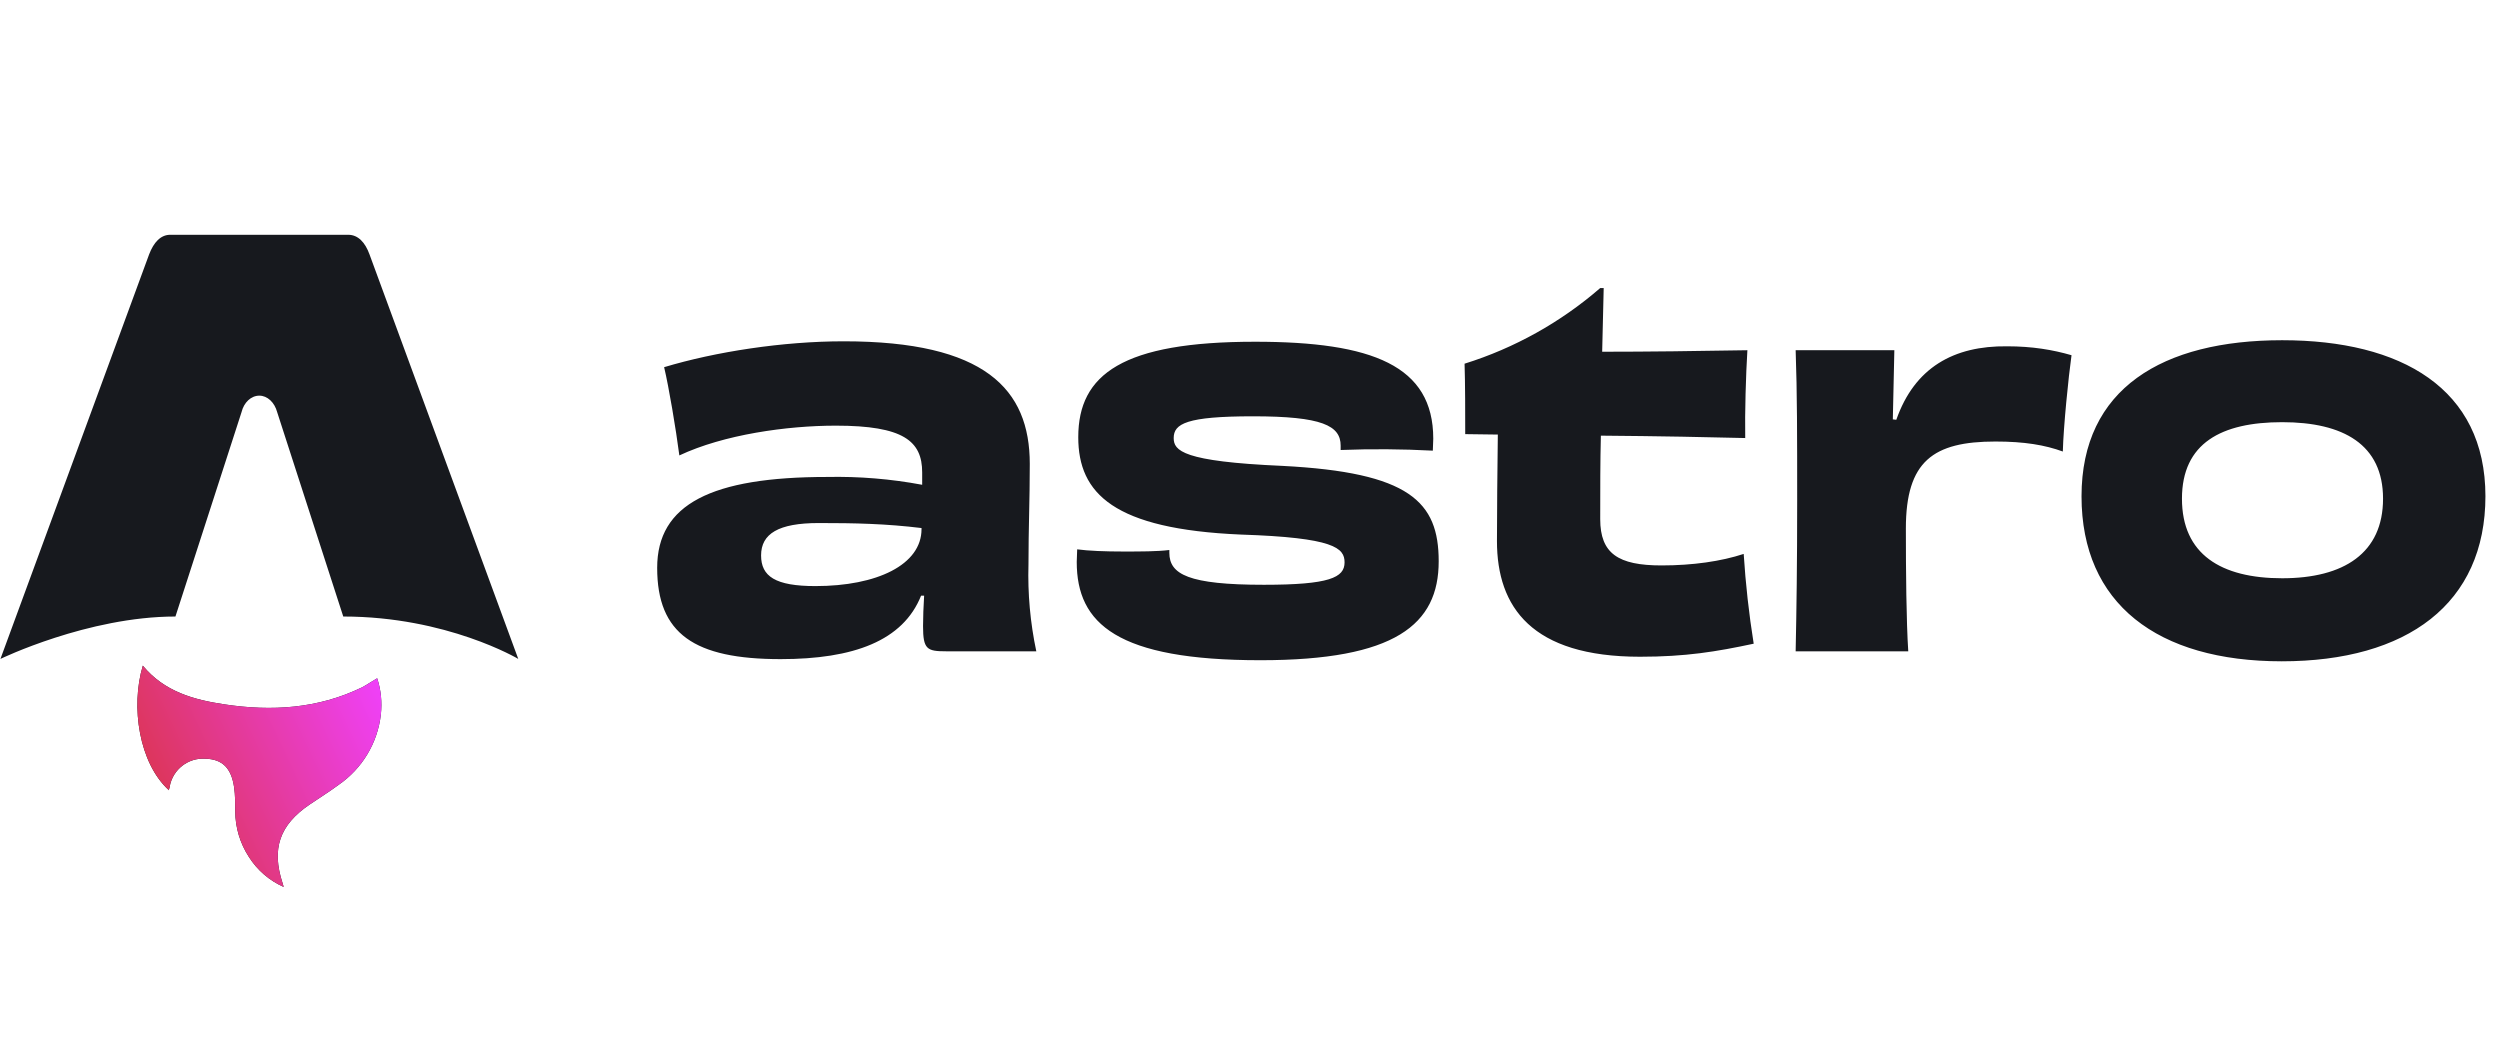
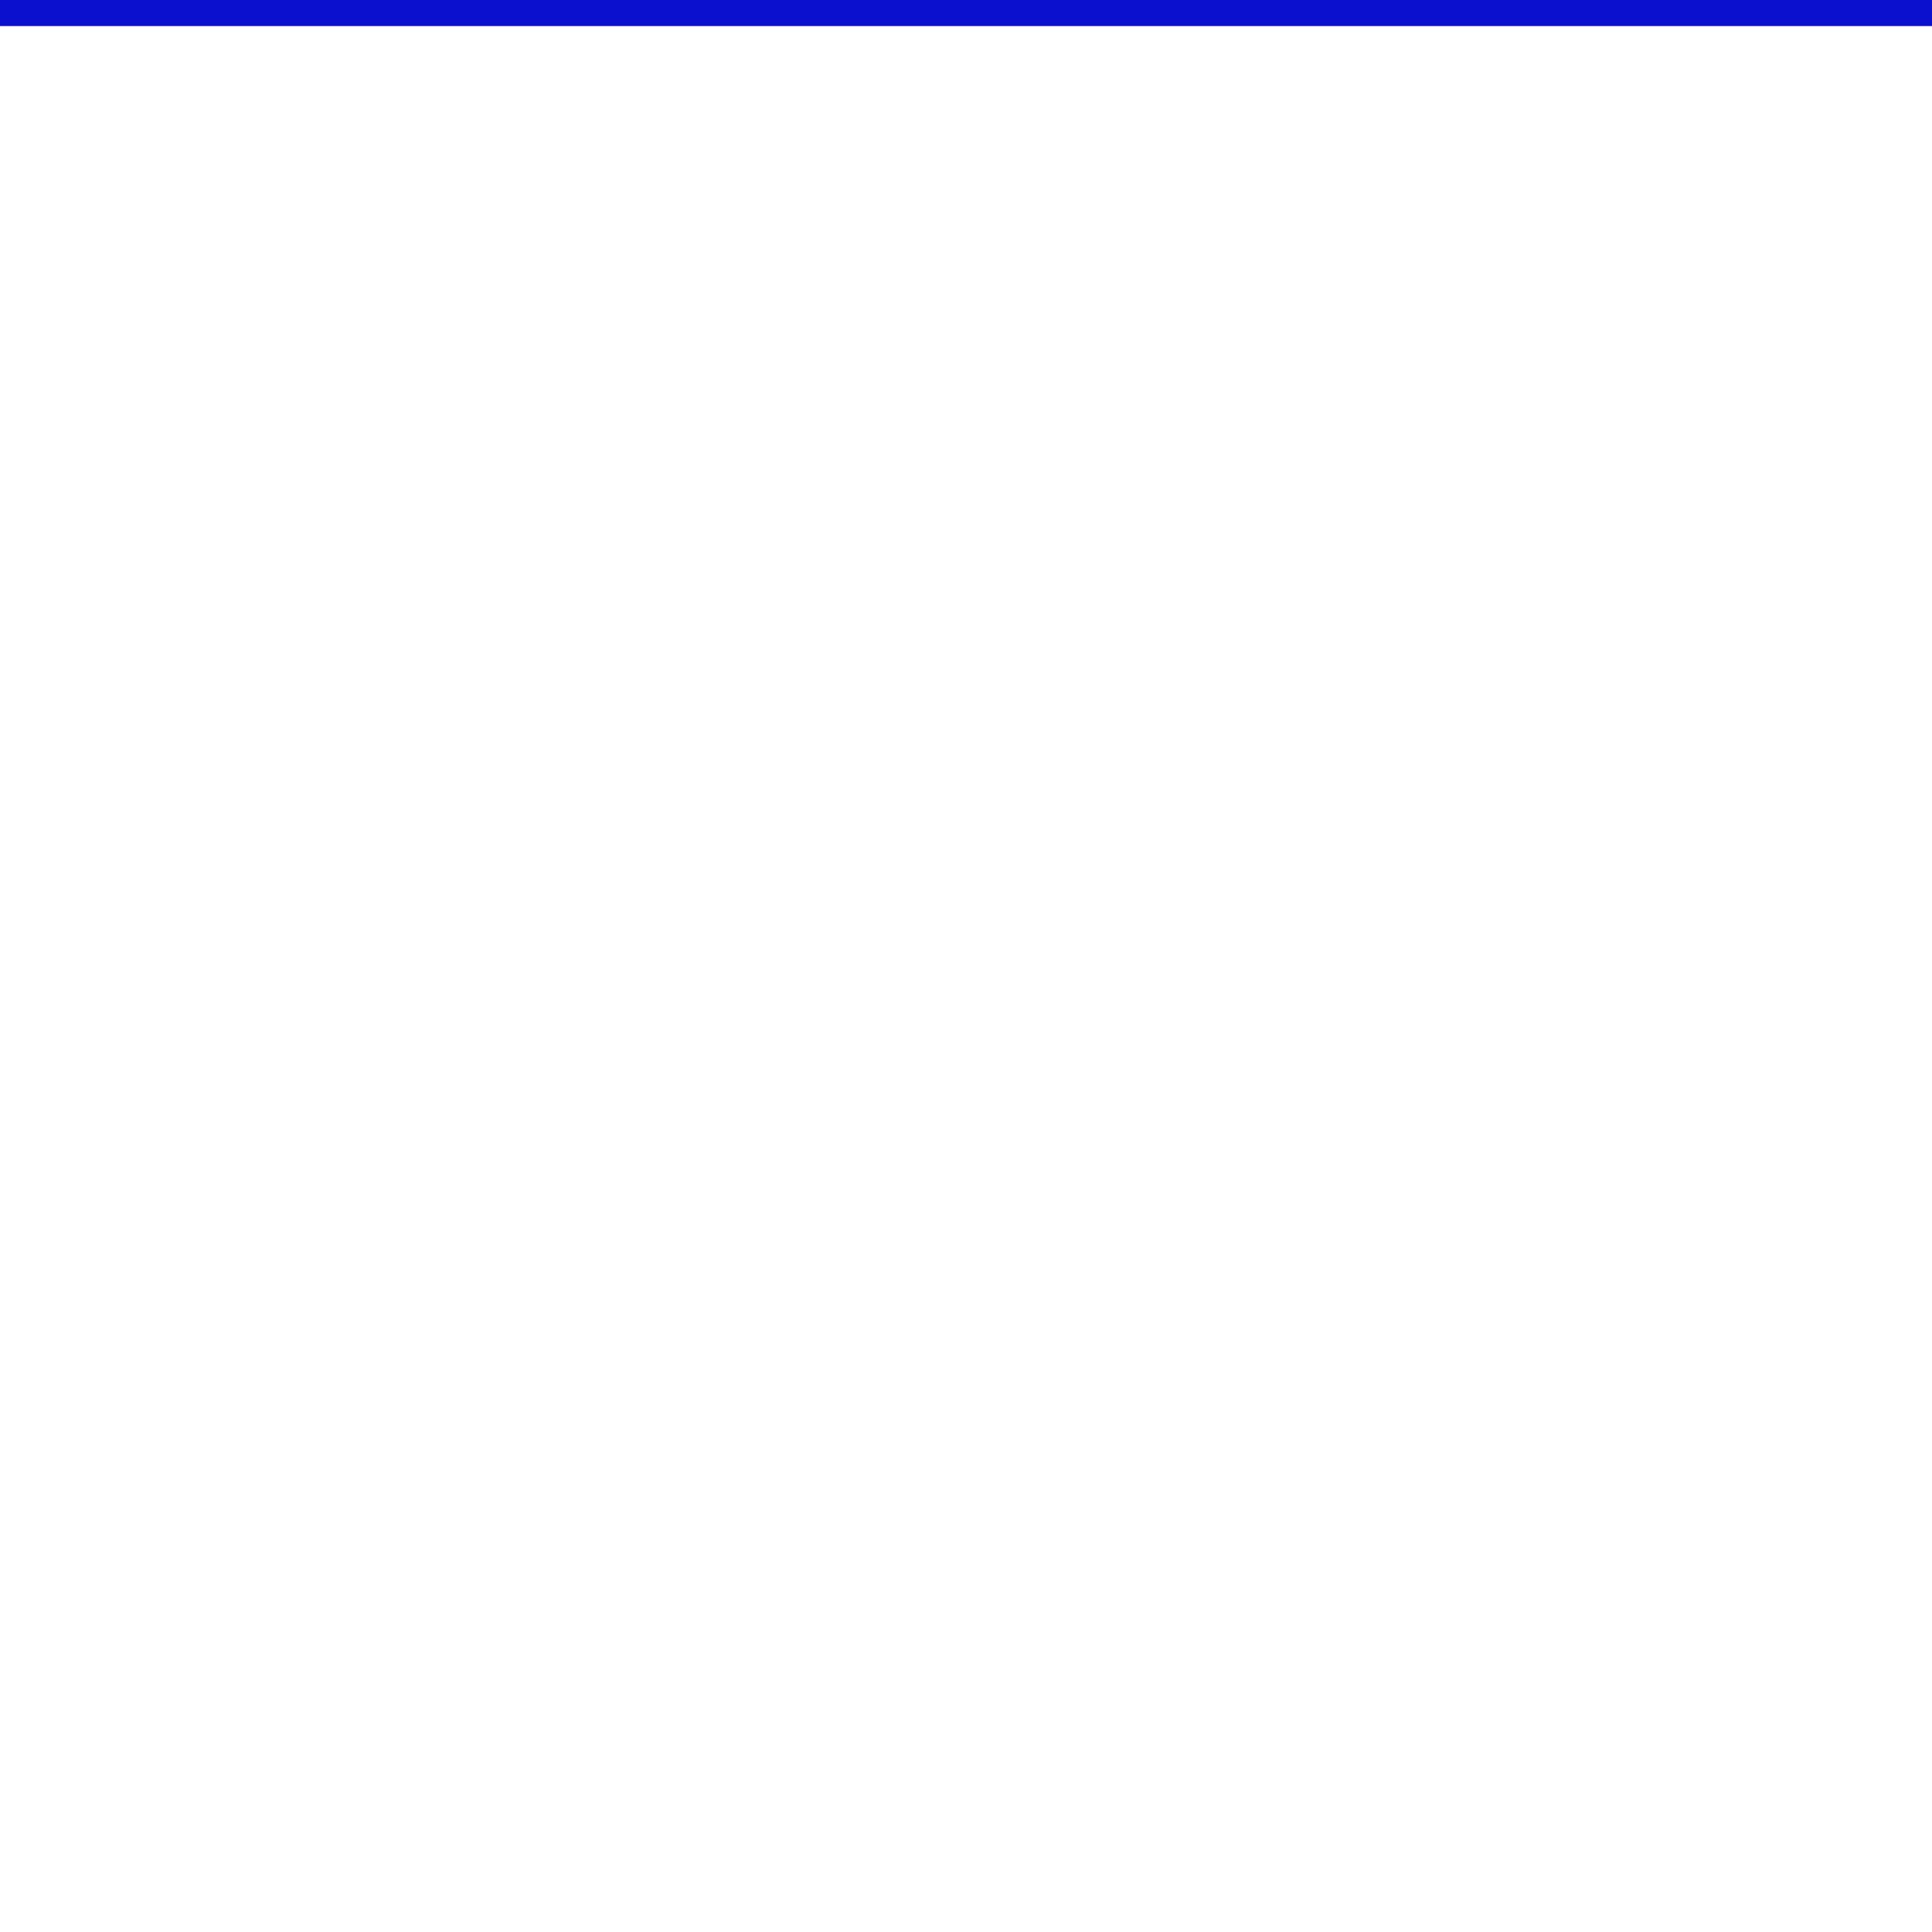
- <svg xmlns="http://www.w3.org/2000/svg" fill="none" width="115" height="48">
-   <path fill="#17191E" d="M7.77 36.35C6.4 35.11 6 32.51 6.57 30.62c.99 1.2 2.35 1.57 3.75 1.78 2.18.33 4.31.2 6.33-.78.23-.12.44-.27.7-.42.18.55.23 1.1.17 1.67a4.56 4.56 0 0 1-1.94 3.23c-.43.32-.9.61-1.34.91-1.38.94-1.76 2.03-1.24 3.62l.05.17a3.63 3.63 0 0 1-1.6-1.38 3.87 3.87 0 0 1-.63-2.1c0-.37 0-.74-.05-1.1-.13-.9-.55-1.3-1.33-1.32a1.56 1.56 0 0 0-1.63 1.26c0 .06-.03.12-.05.2Z" />
-   <path fill="url(#a)" d="M7.77 36.35C6.4 35.11 6 32.51 6.57 30.62c.99 1.2 2.35 1.57 3.75 1.78 2.18.33 4.31.2 6.33-.78.23-.12.44-.27.7-.42.18.55.23 1.1.17 1.67a4.56 4.56 0 0 1-1.94 3.23c-.43.32-.9.61-1.34.91-1.38.94-1.76 2.03-1.24 3.62l.05.17a3.63 3.63 0 0 1-1.6-1.38 3.87 3.87 0 0 1-.63-2.1c0-.37 0-.74-.05-1.1-.13-.9-.55-1.3-1.33-1.32a1.56 1.56 0 0 0-1.63 1.26c0 .06-.03.12-.05.2Z" />
-   <path fill="#17191E" d="M.02 30.31s4.02-1.95 8.05-1.95l3.04-9.4c.11-.45.44-.76.82-.76.37 0 .7.31.82.76l3.04 9.4c4.77 0 8.05 1.95 8.05 1.95L17 11.71c-.2-.56-.53-.91-.98-.91H7.83c-.44 0-.76.35-.97.9L.02 30.31Zm42.37-5.97c0 1.64-2.05 2.62-4.88 2.62-1.85 0-2.5-.45-2.5-1.41 0-1 .8-1.49 2.65-1.49 1.67 0 3.09.03 4.73.23v.05Zm.03-2.04a21.37 21.37 0 0 0-4.37-.36c-5.32 0-7.82 1.25-7.82 4.18 0 3.04 1.71 4.2 5.68 4.2 3.35 0 5.63-.84 6.46-2.92h.14c-.03.5-.05 1-.05 1.4 0 1.07.18 1.16 1.06 1.16h4.15a16.9 16.9 0 0 1-.36-4c0-1.67.06-2.93.06-4.62 0-3.45-2.07-5.64-8.56-5.64-2.8 0-5.9.48-8.26 1.19.22.93.54 2.83.7 4.06 2.04-.96 4.95-1.37 7.2-1.37 3.11 0 3.97.71 3.97 2.15v.57Zm11.37 3c-.56.07-1.33.07-2.12.07-.83 0-1.6-.03-2.12-.1l-.02.58c0 2.85 1.87 4.52 8.45 4.52 6.2 0 8.2-1.64 8.2-4.55 0-2.74-1.33-4.09-7.2-4.39-4.58-.2-4.99-.7-4.99-1.28 0-.66.59-1 3.65-1 3.18 0 4.03.43 4.03 1.35v.2a46.13 46.13 0 0 1 4.24.03l.02-.55c0-3.36-2.8-4.46-8.2-4.46-6.08 0-8.13 1.49-8.13 4.39 0 2.6 1.64 4.23 7.48 4.48 4.3.14 4.77.62 4.77 1.28 0 .7-.7 1.03-3.71 1.03-3.47 0-4.35-.48-4.35-1.47v-.13Zm19.82-12.05a17.5 17.5 0 0 1-6.24 3.48c.03.84.03 2.4.03 3.24l1.5.02c-.02 1.63-.04 3.6-.04 4.9 0 3.04 1.6 5.32 6.58 5.32 2.1 0 3.5-.23 5.23-.6a43.77 43.77 0 0 1-.46-4.13c-1.03.34-2.34.53-3.78.53-2 0-2.82-.55-2.82-2.13 0-1.37 0-2.65.03-3.84 2.57.02 5.13.07 6.64.11-.02-1.18.03-2.9.1-4.04-2.2.04-4.65.07-6.68.07l.07-2.93h-.16Zm13.46 6.04a767.33 767.33 0 0 1 .07-3.18H82.6c.07 1.96.07 3.98.07 6.92 0 2.95-.03 4.99-.07 6.93h5.18c-.09-1.37-.11-3.68-.11-5.65 0-3.1 1.26-4 4.12-4 1.33 0 2.28.16 3.1.46.03-1.16.26-3.43.4-4.43-.86-.25-1.81-.41-2.96-.41-2.46-.03-4.26.98-5.1 3.38l-.17-.02Zm22.55 3.65c0 2.5-1.8 3.66-4.64 3.66-2.81 0-4.61-1.1-4.61-3.66s1.82-3.52 4.61-3.52c2.82 0 4.64 1.03 4.64 3.52Zm4.71-.11c0-4.96-3.87-7.18-9.35-7.18-5.5 0-9.23 2.22-9.23 7.18 0 4.94 3.49 7.59 9.21 7.59 5.77 0 9.37-2.65 9.37-7.6Z" />
-   <defs>
-     <linearGradient id="a" x1="6.33" x2="19.43" y1="40.8" y2="34.6" gradientUnits="userSpaceOnUse">
-       <stop stop-color="#D83333" />
-       <stop offset="1" stop-color="#F041FF" />
-     </linearGradient>
-   </defs>
+ <svg xmlns="http://www.w3.org/2000/svg" fill="#0a10cd" version="1.1" id="Layer_1" viewBox="0 0 32.00 32.00" xml:space="preserve" width="227px" height="227px" stroke="#0a10cd" transform="rotate(270)" stroke-width="0.864">
+   <g id="SVGRepo_bgCarrier" stroke-width="0" />
+   <g id="SVGRepo_tracerCarrier" stroke-linecap="round" stroke-linejoin="round" stroke="#CCCCCC" stroke-width="0.768">
+     <path id="devops_1_" d="M18,31.36h-4c-0.128,0-0.248-0.069-0.312-0.181l-2-3.464c-0.064-0.111-0.064-0.248,0-0.359l2-3.464 c0.064-0.111,0.183-0.181,0.312-0.181h3.792l2.896-5.016c0.1-0.174,0.32-0.231,0.491-0.132c0.173,0.1,0.231,0.319,0.132,0.491 l-2.896,5.017l1.896,3.284c0.064,0.111,0.064,0.248,0,0.359l-2,3.464C18.247,31.291,18.129,31.36,18,31.36z M14.208,30.64h3.584 l1.792-3.104l-1.792-3.104h-3.584l-1.792,3.104L14.208,30.64z M28,25.593h-4c-0.129,0-0.247-0.069-0.312-0.181l-2-3.465 c-0.064-0.111-0.064-0.248,0-0.359l1.896-3.284l-2.896-5.016c-0.1-0.172-0.041-0.393,0.132-0.492c0.171-0.1,0.392-0.041,0.491,0.131 l2.896,5.016H28c0.129,0,0.247,0.069,0.312,0.181l2,3.464c0.064,0.111,0.064,0.248,0,0.359l-2,3.465 C28.247,25.523,28.129,25.593,28,25.593z M24.208,24.872h3.584l1.792-3.104l-1.792-3.104h-3.584l-1.792,3.104L24.208,24.872z M8,25.593H4c-0.128,0-0.248-0.069-0.312-0.181l-2-3.465c-0.064-0.111-0.064-0.248,0-0.359l2-3.464 C3.752,18.013,3.872,17.943,4,17.943h4c0.128,0,0.248,0.069,0.312,0.181l1.896,3.283H16c0.199,0,0.36,0.161,0.36,0.36 s-0.161,0.36-0.36,0.36h-5.792l-1.896,3.284C8.248,25.523,8.128,25.593,8,25.593z M4.208,24.872h3.584l1.792-3.104l-1.792-3.104 H4.208l-1.792,3.104L4.208,24.872z M11,19.253c-0.125,0-0.246-0.064-0.312-0.181l-2.896-5.016H4c-0.128,0-0.248-0.068-0.312-0.18 l-2-3.464c-0.064-0.111-0.064-0.249,0-0.36l2-3.464C3.752,6.477,3.872,6.408,4,6.408h4c0.128,0,0.248,0.068,0.312,0.18l2,3.464 c0.064,0.111,0.064,0.249,0,0.36l-1.896,3.284l2.896,5.017c0.099,0.172,0.04,0.392-0.132,0.491 C11.124,19.237,11.062,19.253,11,19.253z M4.208,13.336h3.584l1.792-3.104L7.792,7.128H4.208l-1.792,3.104L4.208,13.336z M28,14.056 h-4c-0.129,0-0.247-0.068-0.312-0.18l-1.896-3.285H16c-0.199,0-0.36-0.161-0.36-0.36s0.161-0.36,0.36-0.36h5.792l1.896-3.284 c0.064-0.111,0.183-0.18,0.312-0.18h4c0.129,0,0.247,0.068,0.312,0.18l2,3.464c0.064,0.111,0.064,0.249,0,0.36l-2,3.464 C28.247,13.988,28.129,14.056,28,14.056z M24.208,13.336h3.584l1.792-3.104l-1.792-3.104h-3.584l-1.792,3.104L24.208,13.336z M11,13.484c-0.061,0-0.123-0.015-0.18-0.048c-0.172-0.1-0.231-0.32-0.132-0.492l2.896-5.016l-1.896-3.284 c-0.064-0.112-0.064-0.249,0-0.36l2-3.464C13.752,0.708,13.872,0.64,14,0.64h4c0.129,0,0.247,0.068,0.312,0.18l2,3.464 c0.064,0.111,0.064,0.249,0,0.36l-2,3.464C18.247,8.22,18.129,8.288,18,8.288h-3.792l-2.896,5.017 C11.245,13.42,11.124,13.484,11,13.484z M14.208,7.568h3.584l1.792-3.104L17.792,1.36h-3.584l-1.792,3.104L14.208,7.568z" />
+     <rect id="_Transparent_Rectangle" style="fill:none;" width="32" height="32" />
+   </g>
+   <g id="SVGRepo_iconCarrier">
+     <path id="devops_1_" d="M18,31.36h-4c-0.128,0-0.248-0.069-0.312-0.181l-2-3.464c-0.064-0.111-0.064-0.248,0-0.359l2-3.464 c0.064-0.111,0.183-0.181,0.312-0.181h3.792l2.896-5.016c0.1-0.174,0.32-0.231,0.491-0.132c0.173,0.1,0.231,0.319,0.132,0.491 l-2.896,5.017l1.896,3.284c0.064,0.111,0.064,0.248,0,0.359l-2,3.464C18.247,31.291,18.129,31.36,18,31.36z M14.208,30.64h3.584 l1.792-3.104l-1.792-3.104h-3.584l-1.792,3.104L14.208,30.64z M28,25.593h-4c-0.129,0-0.247-0.069-0.312-0.181l-2-3.465 c-0.064-0.111-0.064-0.248,0-0.359l1.896-3.284l-2.896-5.016c-0.1-0.172-0.041-0.393,0.132-0.492c0.171-0.1,0.392-0.041,0.491,0.131 l2.896,5.016H28c0.129,0,0.247,0.069,0.312,0.181l2,3.464c0.064,0.111,0.064,0.248,0,0.359l-2,3.465 C28.247,25.523,28.129,25.593,28,25.593z M24.208,24.872h3.584l1.792-3.104l-1.792-3.104h-3.584l-1.792,3.104L24.208,24.872z M8,25.593H4c-0.128,0-0.248-0.069-0.312-0.181l-2-3.465c-0.064-0.111-0.064-0.248,0-0.359l2-3.464 C3.752,18.013,3.872,17.943,4,17.943h4c0.128,0,0.248,0.069,0.312,0.181l1.896,3.283H16c0.199,0,0.36,0.161,0.36,0.36 s-0.161,0.36-0.36,0.36h-5.792l-1.896,3.284C8.248,25.523,8.128,25.593,8,25.593z M4.208,24.872h3.584l1.792-3.104l-1.792-3.104 H4.208l-1.792,3.104L4.208,24.872z M11,19.253c-0.125,0-0.246-0.064-0.312-0.181l-2.896-5.016H4c-0.128,0-0.248-0.068-0.312-0.18 l-2-3.464c-0.064-0.111-0.064-0.249,0-0.36l2-3.464C3.752,6.477,3.872,6.408,4,6.408h4c0.128,0,0.248,0.068,0.312,0.18l2,3.464 c0.064,0.111,0.064,0.249,0,0.36l-1.896,3.284l2.896,5.017c0.099,0.172,0.04,0.392-0.132,0.491 C11.124,19.237,11.062,19.253,11,19.253z M4.208,13.336h3.584l1.792-3.104L7.792,7.128H4.208l-1.792,3.104L4.208,13.336z M28,14.056 h-4c-0.129,0-0.247-0.068-0.312-0.18l-1.896-3.285H16c-0.199,0-0.36-0.161-0.36-0.36s0.161-0.36,0.36-0.36h5.792l1.896-3.284 c0.064-0.111,0.183-0.18,0.312-0.18h4c0.129,0,0.247,0.068,0.312,0.18l2,3.464c0.064,0.111,0.064,0.249,0,0.36l-2,3.464 C28.247,13.988,28.129,14.056,28,14.056z M24.208,13.336h3.584l1.792-3.104l-1.792-3.104h-3.584l-1.792,3.104L24.208,13.336z M11,13.484c-0.061,0-0.123-0.015-0.18-0.048c-0.172-0.1-0.231-0.32-0.132-0.492l2.896-5.016l-1.896-3.284 c-0.064-0.112-0.064-0.249,0-0.36l2-3.464C13.752,0.708,13.872,0.64,14,0.64h4c0.129,0,0.247,0.068,0.312,0.18l2,3.464 c0.064,0.111,0.064,0.249,0,0.36l-2,3.464C18.247,8.22,18.129,8.288,18,8.288h-3.792l-2.896,5.017 C11.245,13.42,11.124,13.484,11,13.484z M14.208,7.568h3.584l1.792-3.104L17.792,1.36h-3.584l-1.792,3.104L14.208,7.568z" />
+     <rect id="_Transparent_Rectangle" style="fill:none;" width="32" height="32" />
+   </g>
</svg>
